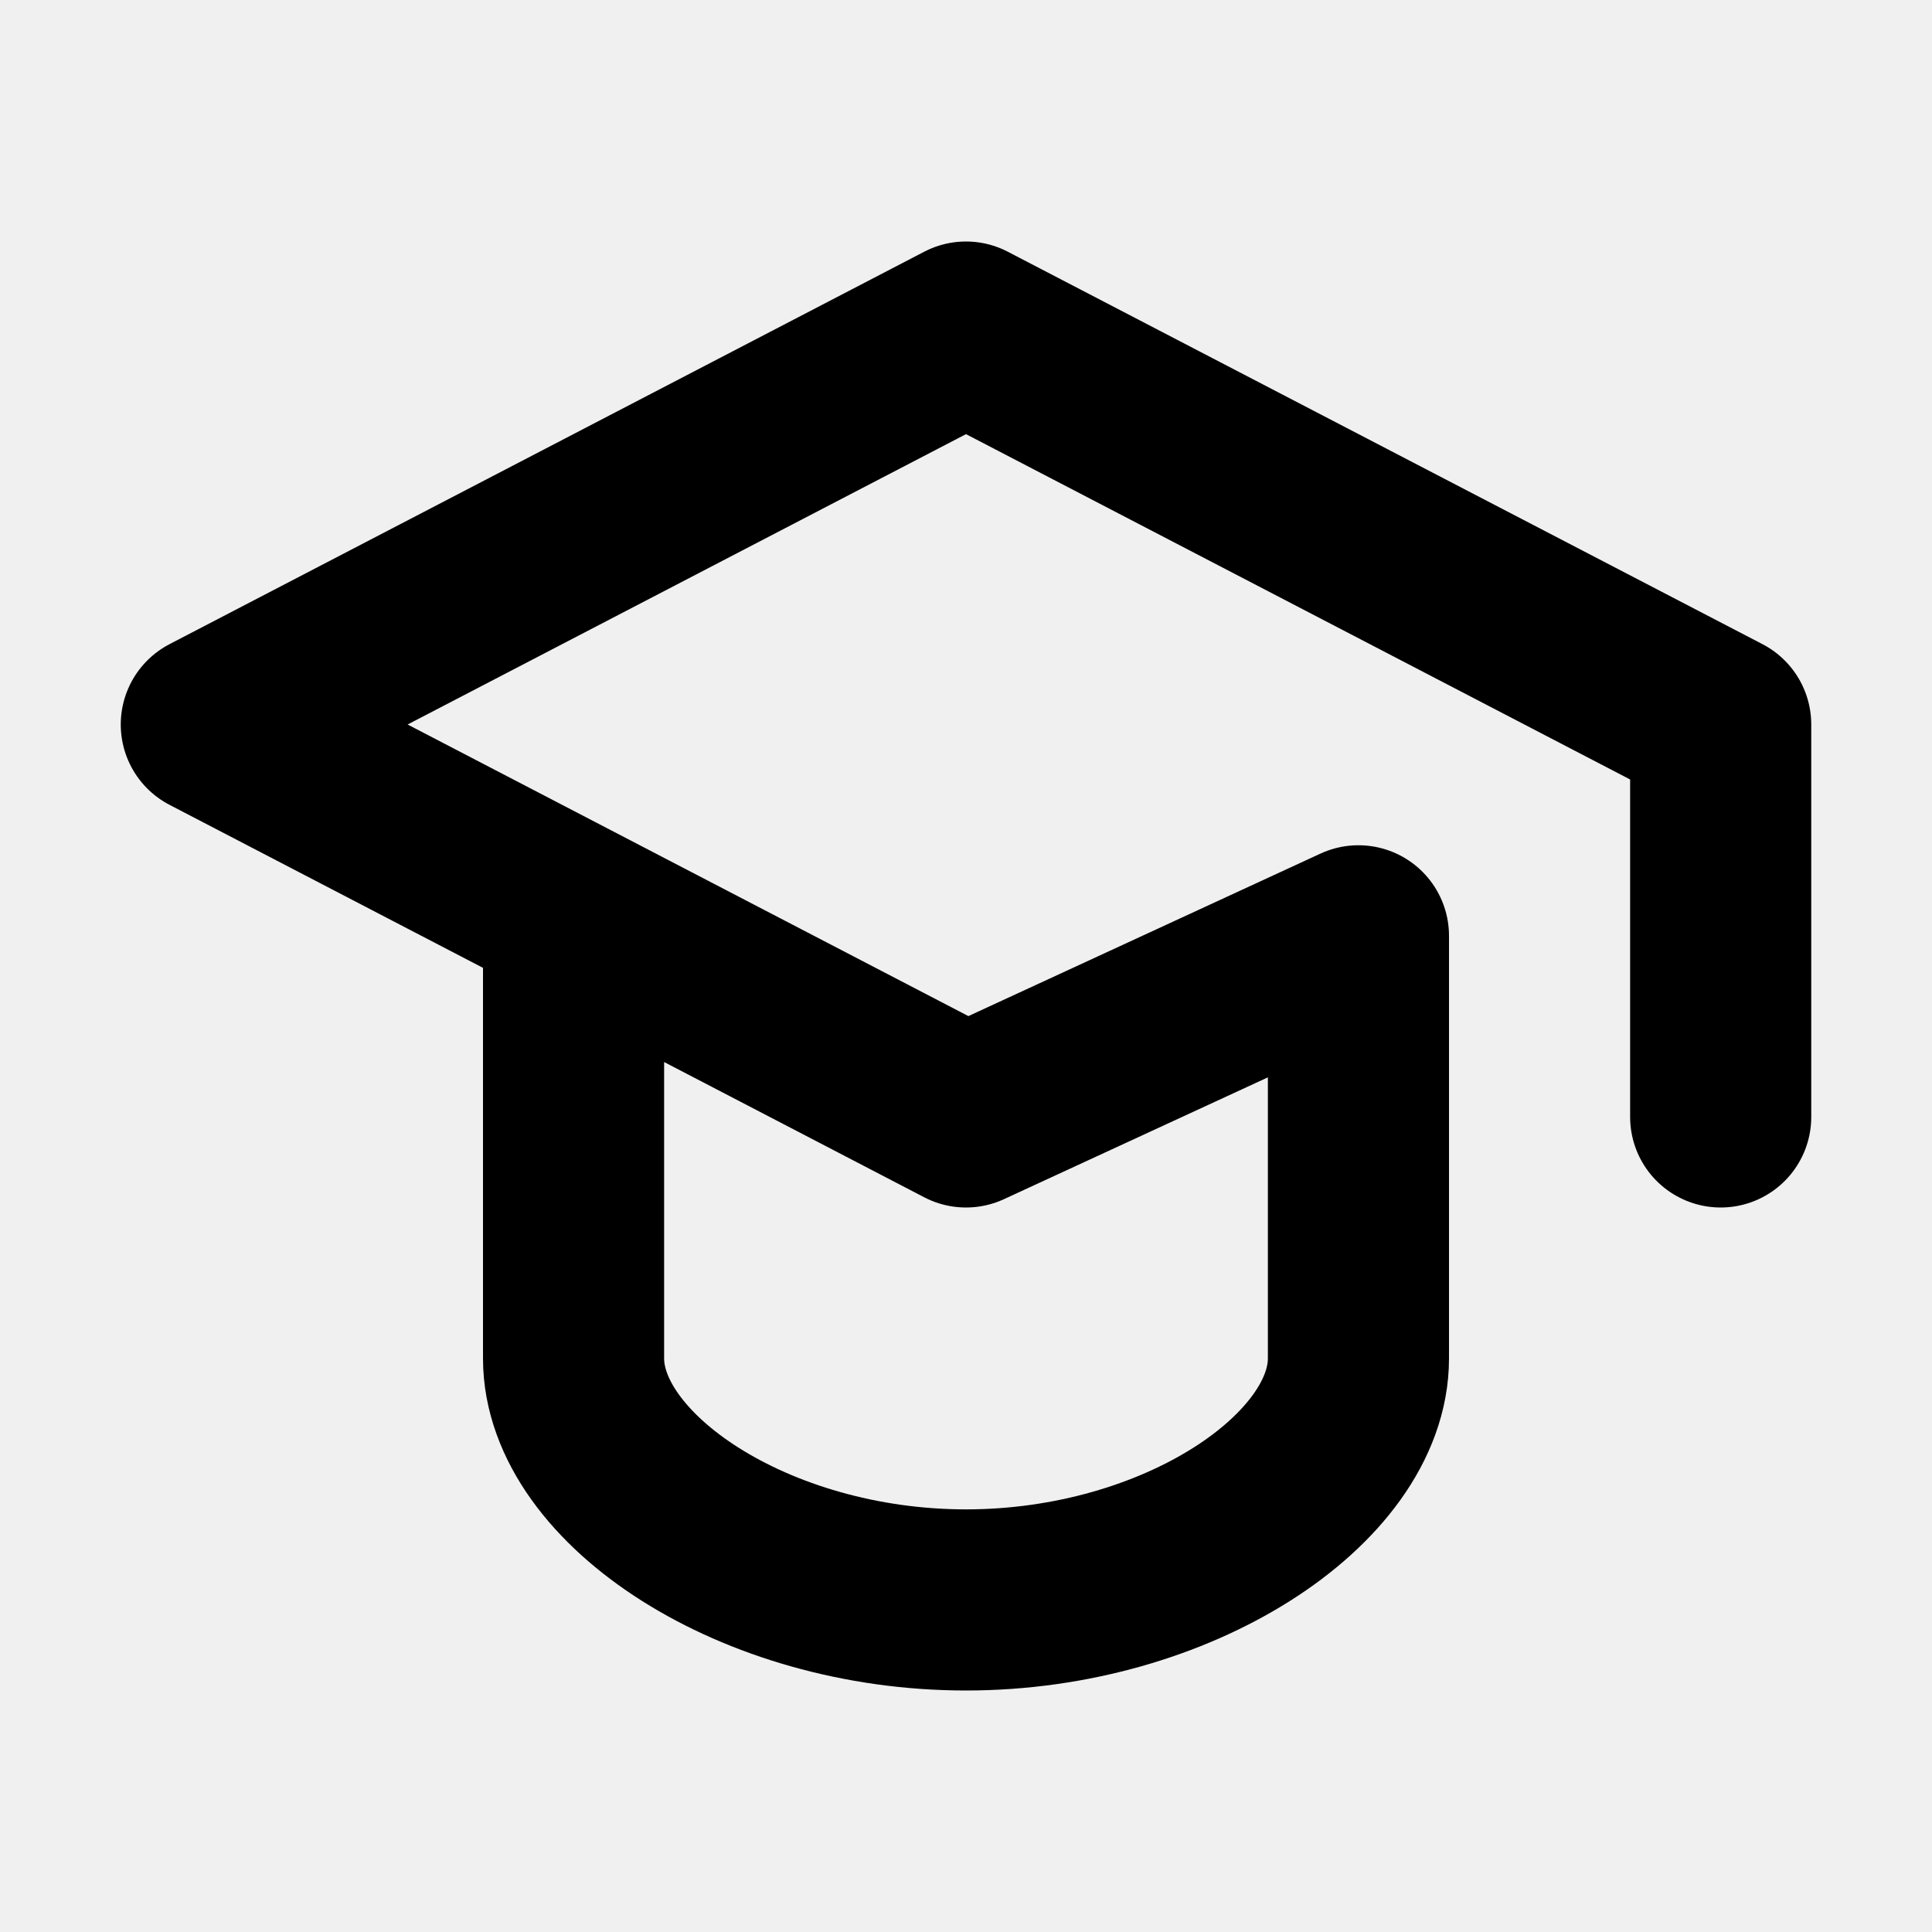
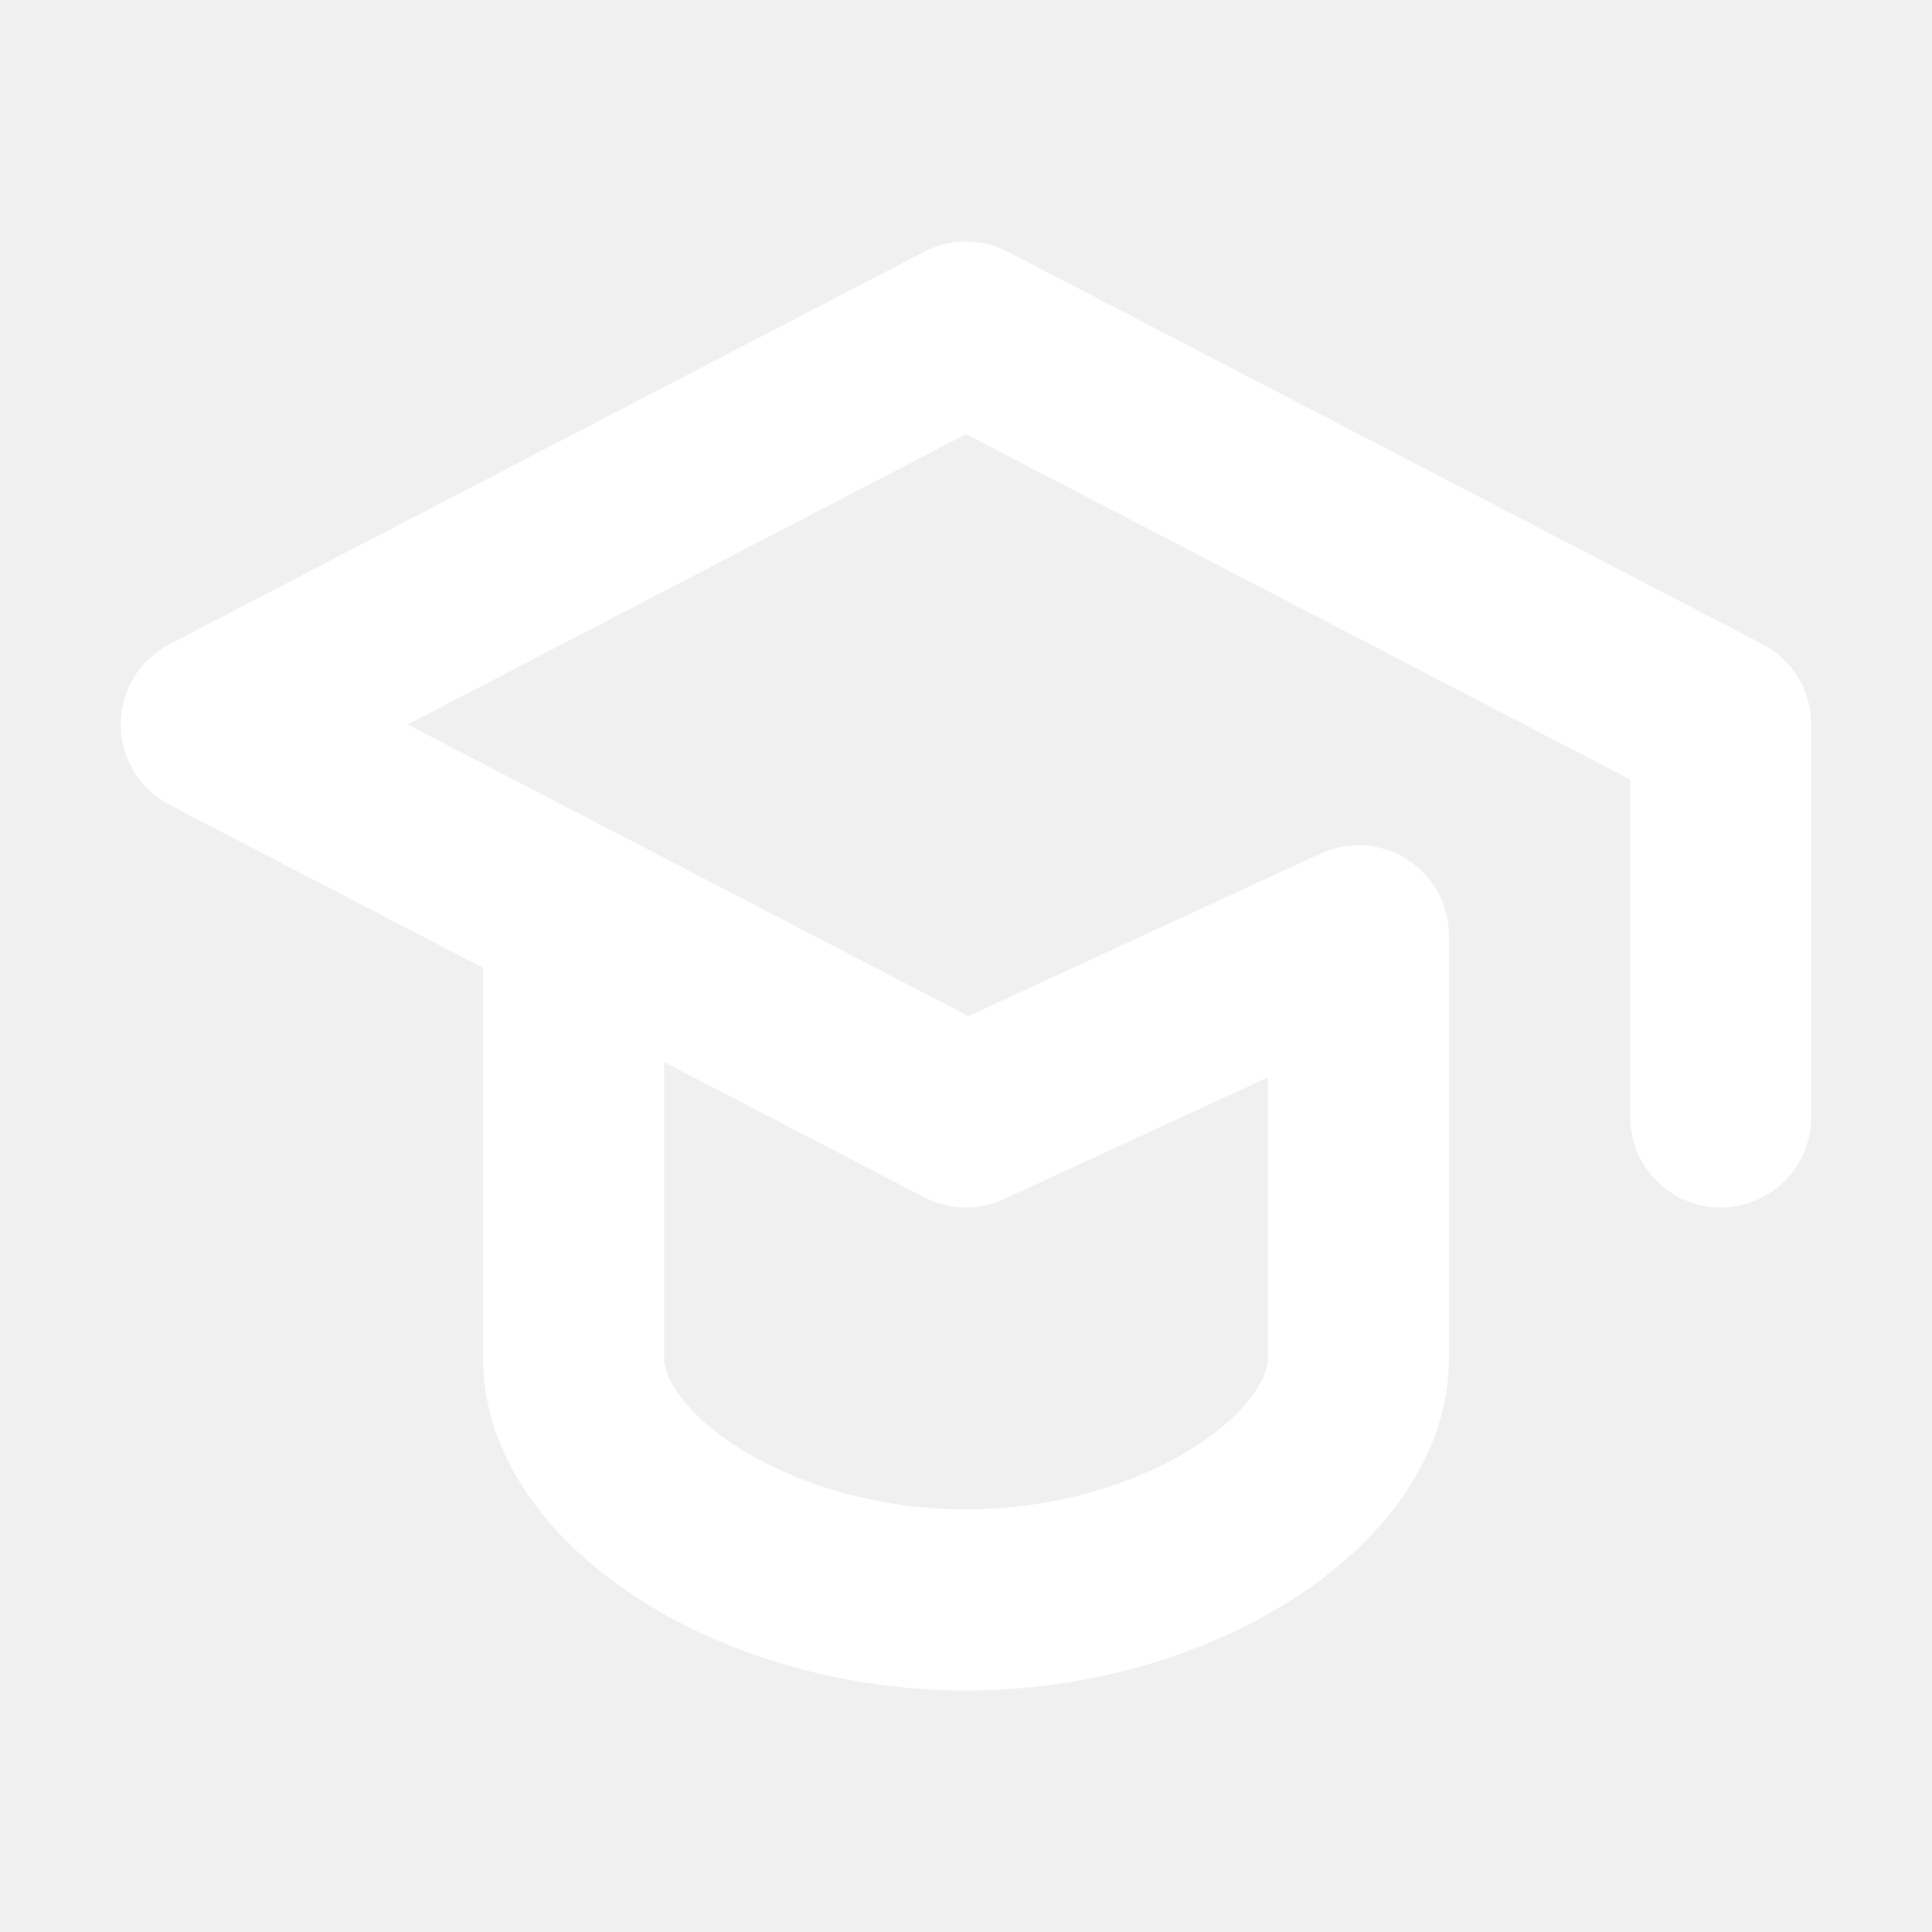
<svg xmlns="http://www.w3.org/2000/svg" width="16" height="16" viewBox="0 0 16 16" fill="none">
-   <path d="M14.25 9.25V6L8 2.75L1.75 6L8 9.25L11.25 7.75V11.25C11.25 12.25 9.75 13.25 8 13.25C6.25 13.25 4.75 12.25 4.75 11.25V7.75" stroke="black" stroke-width="1.5" stroke-linecap="round" stroke-linejoin="round" />
+   <path d="M14.25 9.25V6L8 2.75L1.75 6L8 9.25L11.25 7.75V11.25C11.25 12.25 9.75 13.25 8 13.25C6.25 13.25 4.75 12.25 4.75 11.25V7.75" stroke="white" stroke-width="1.5" stroke-linecap="round" stroke-linejoin="round" />
</svg>
